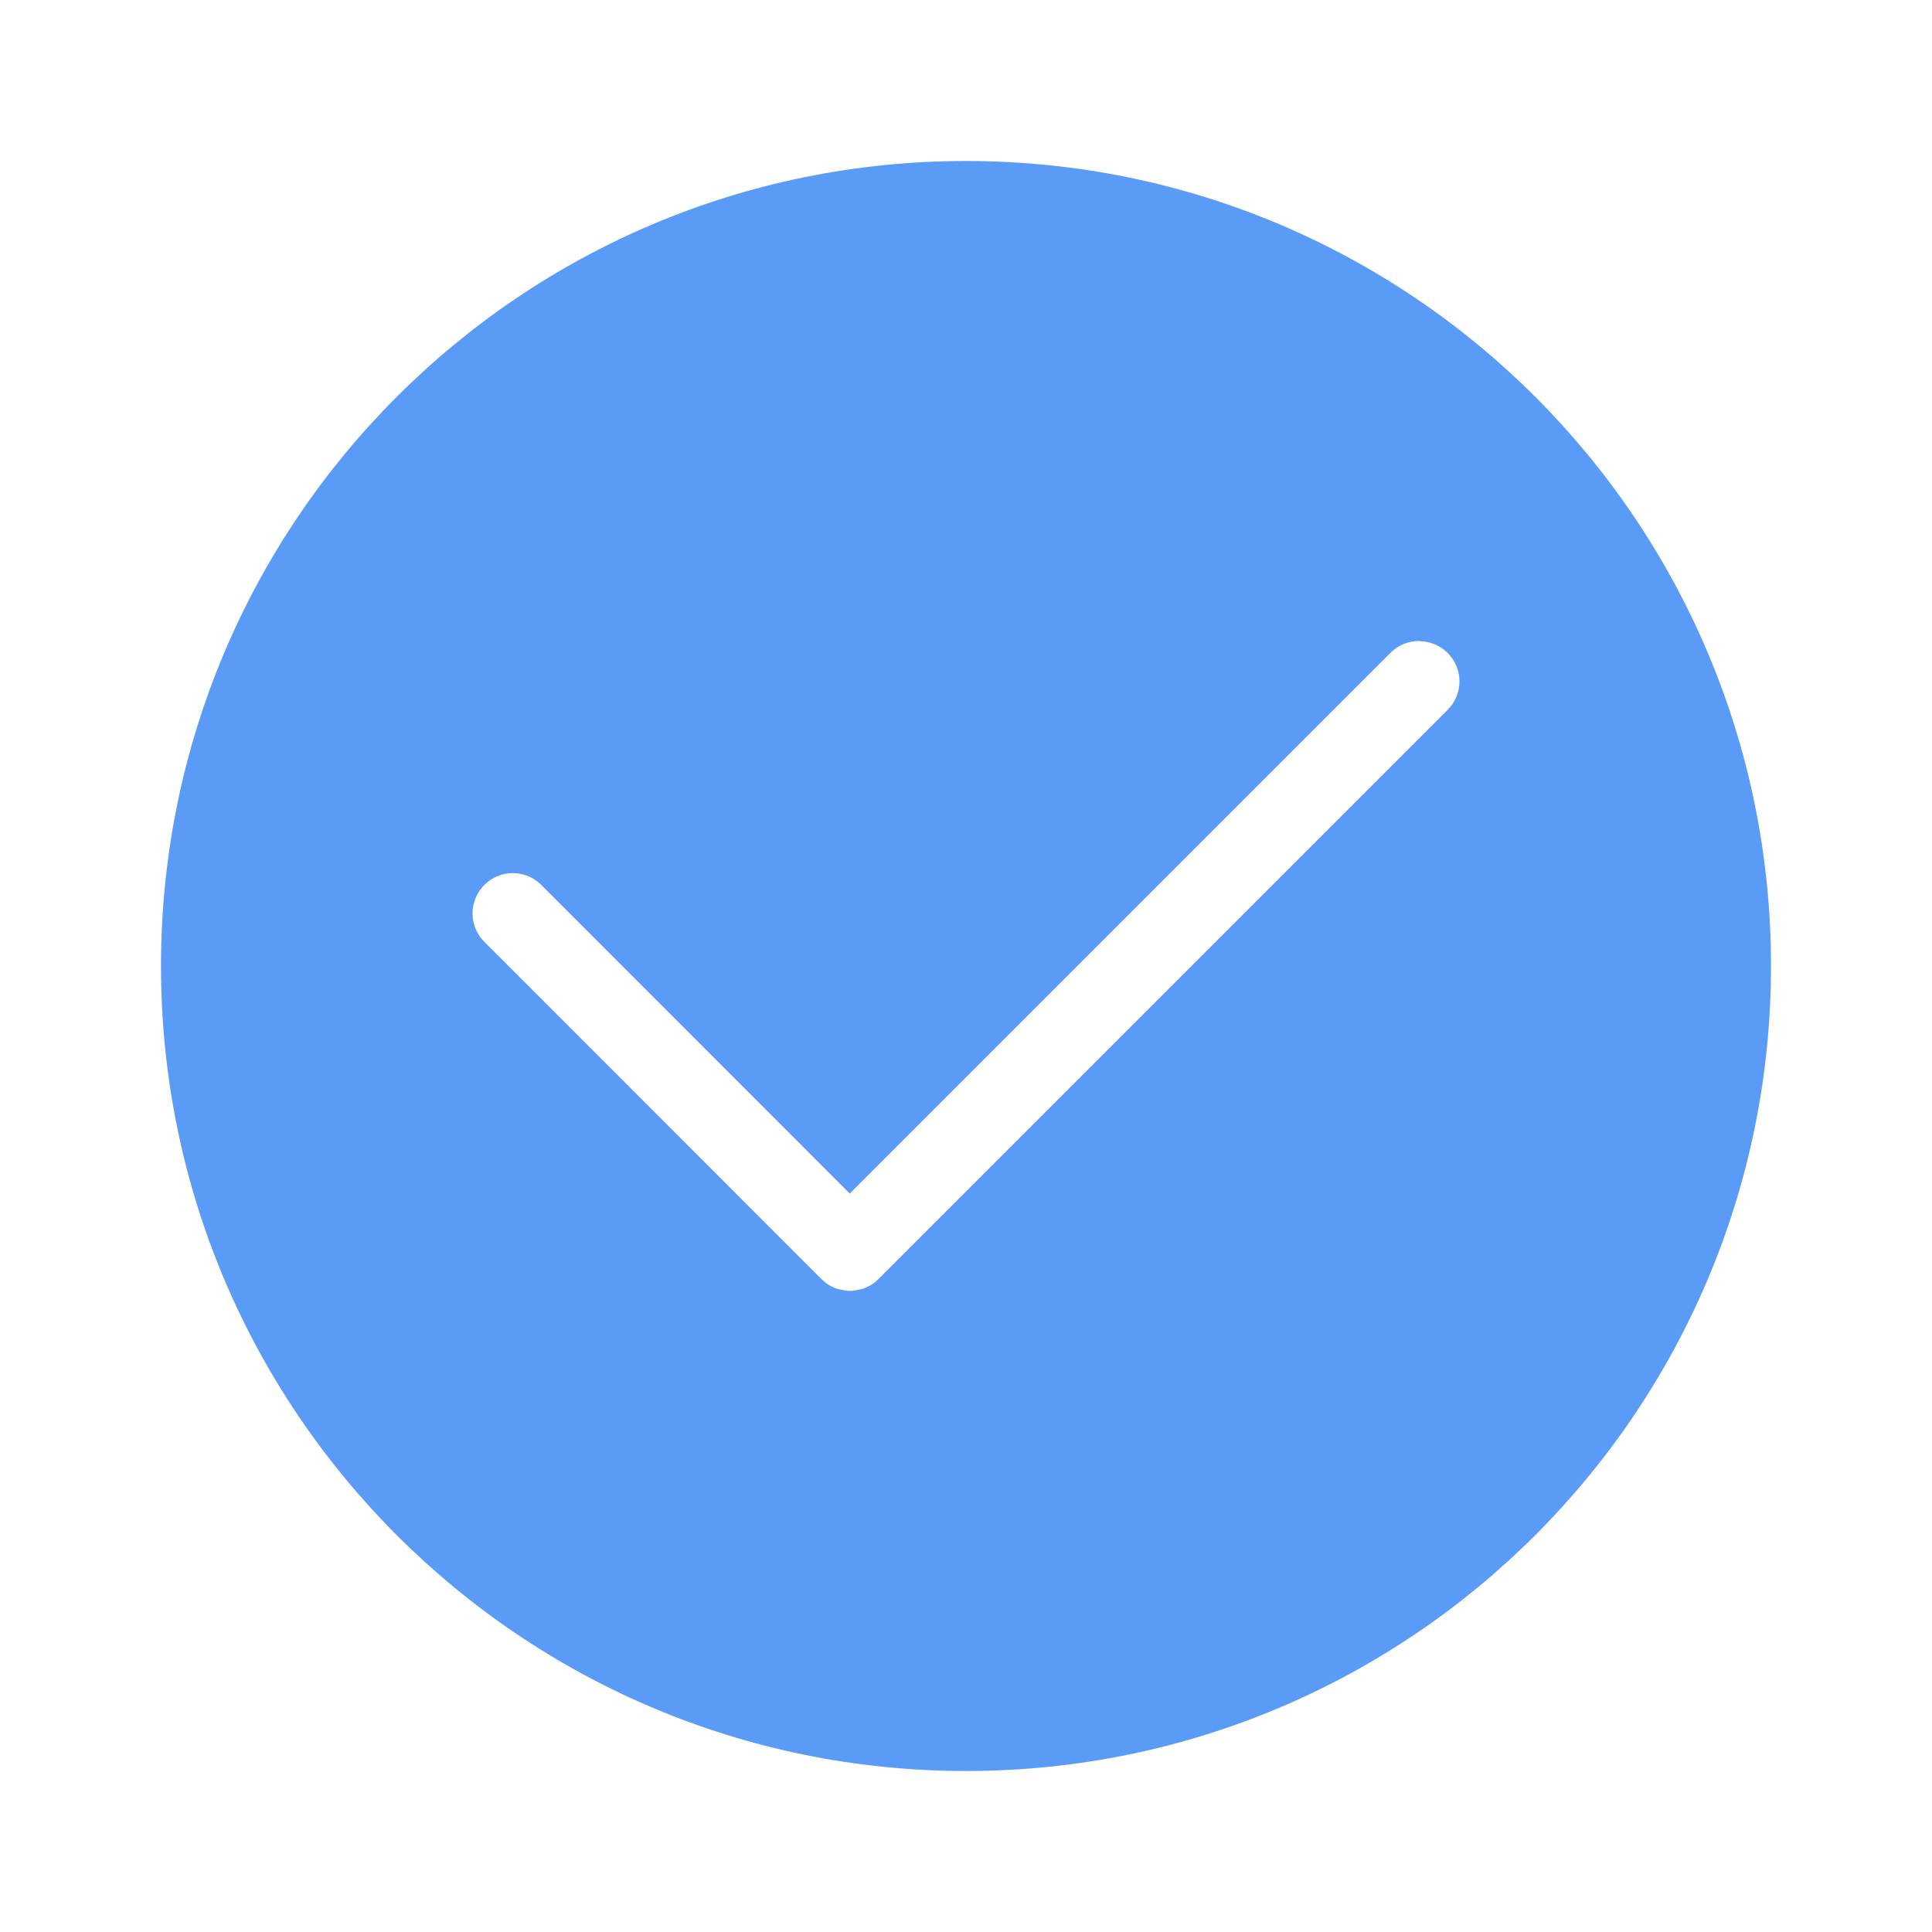
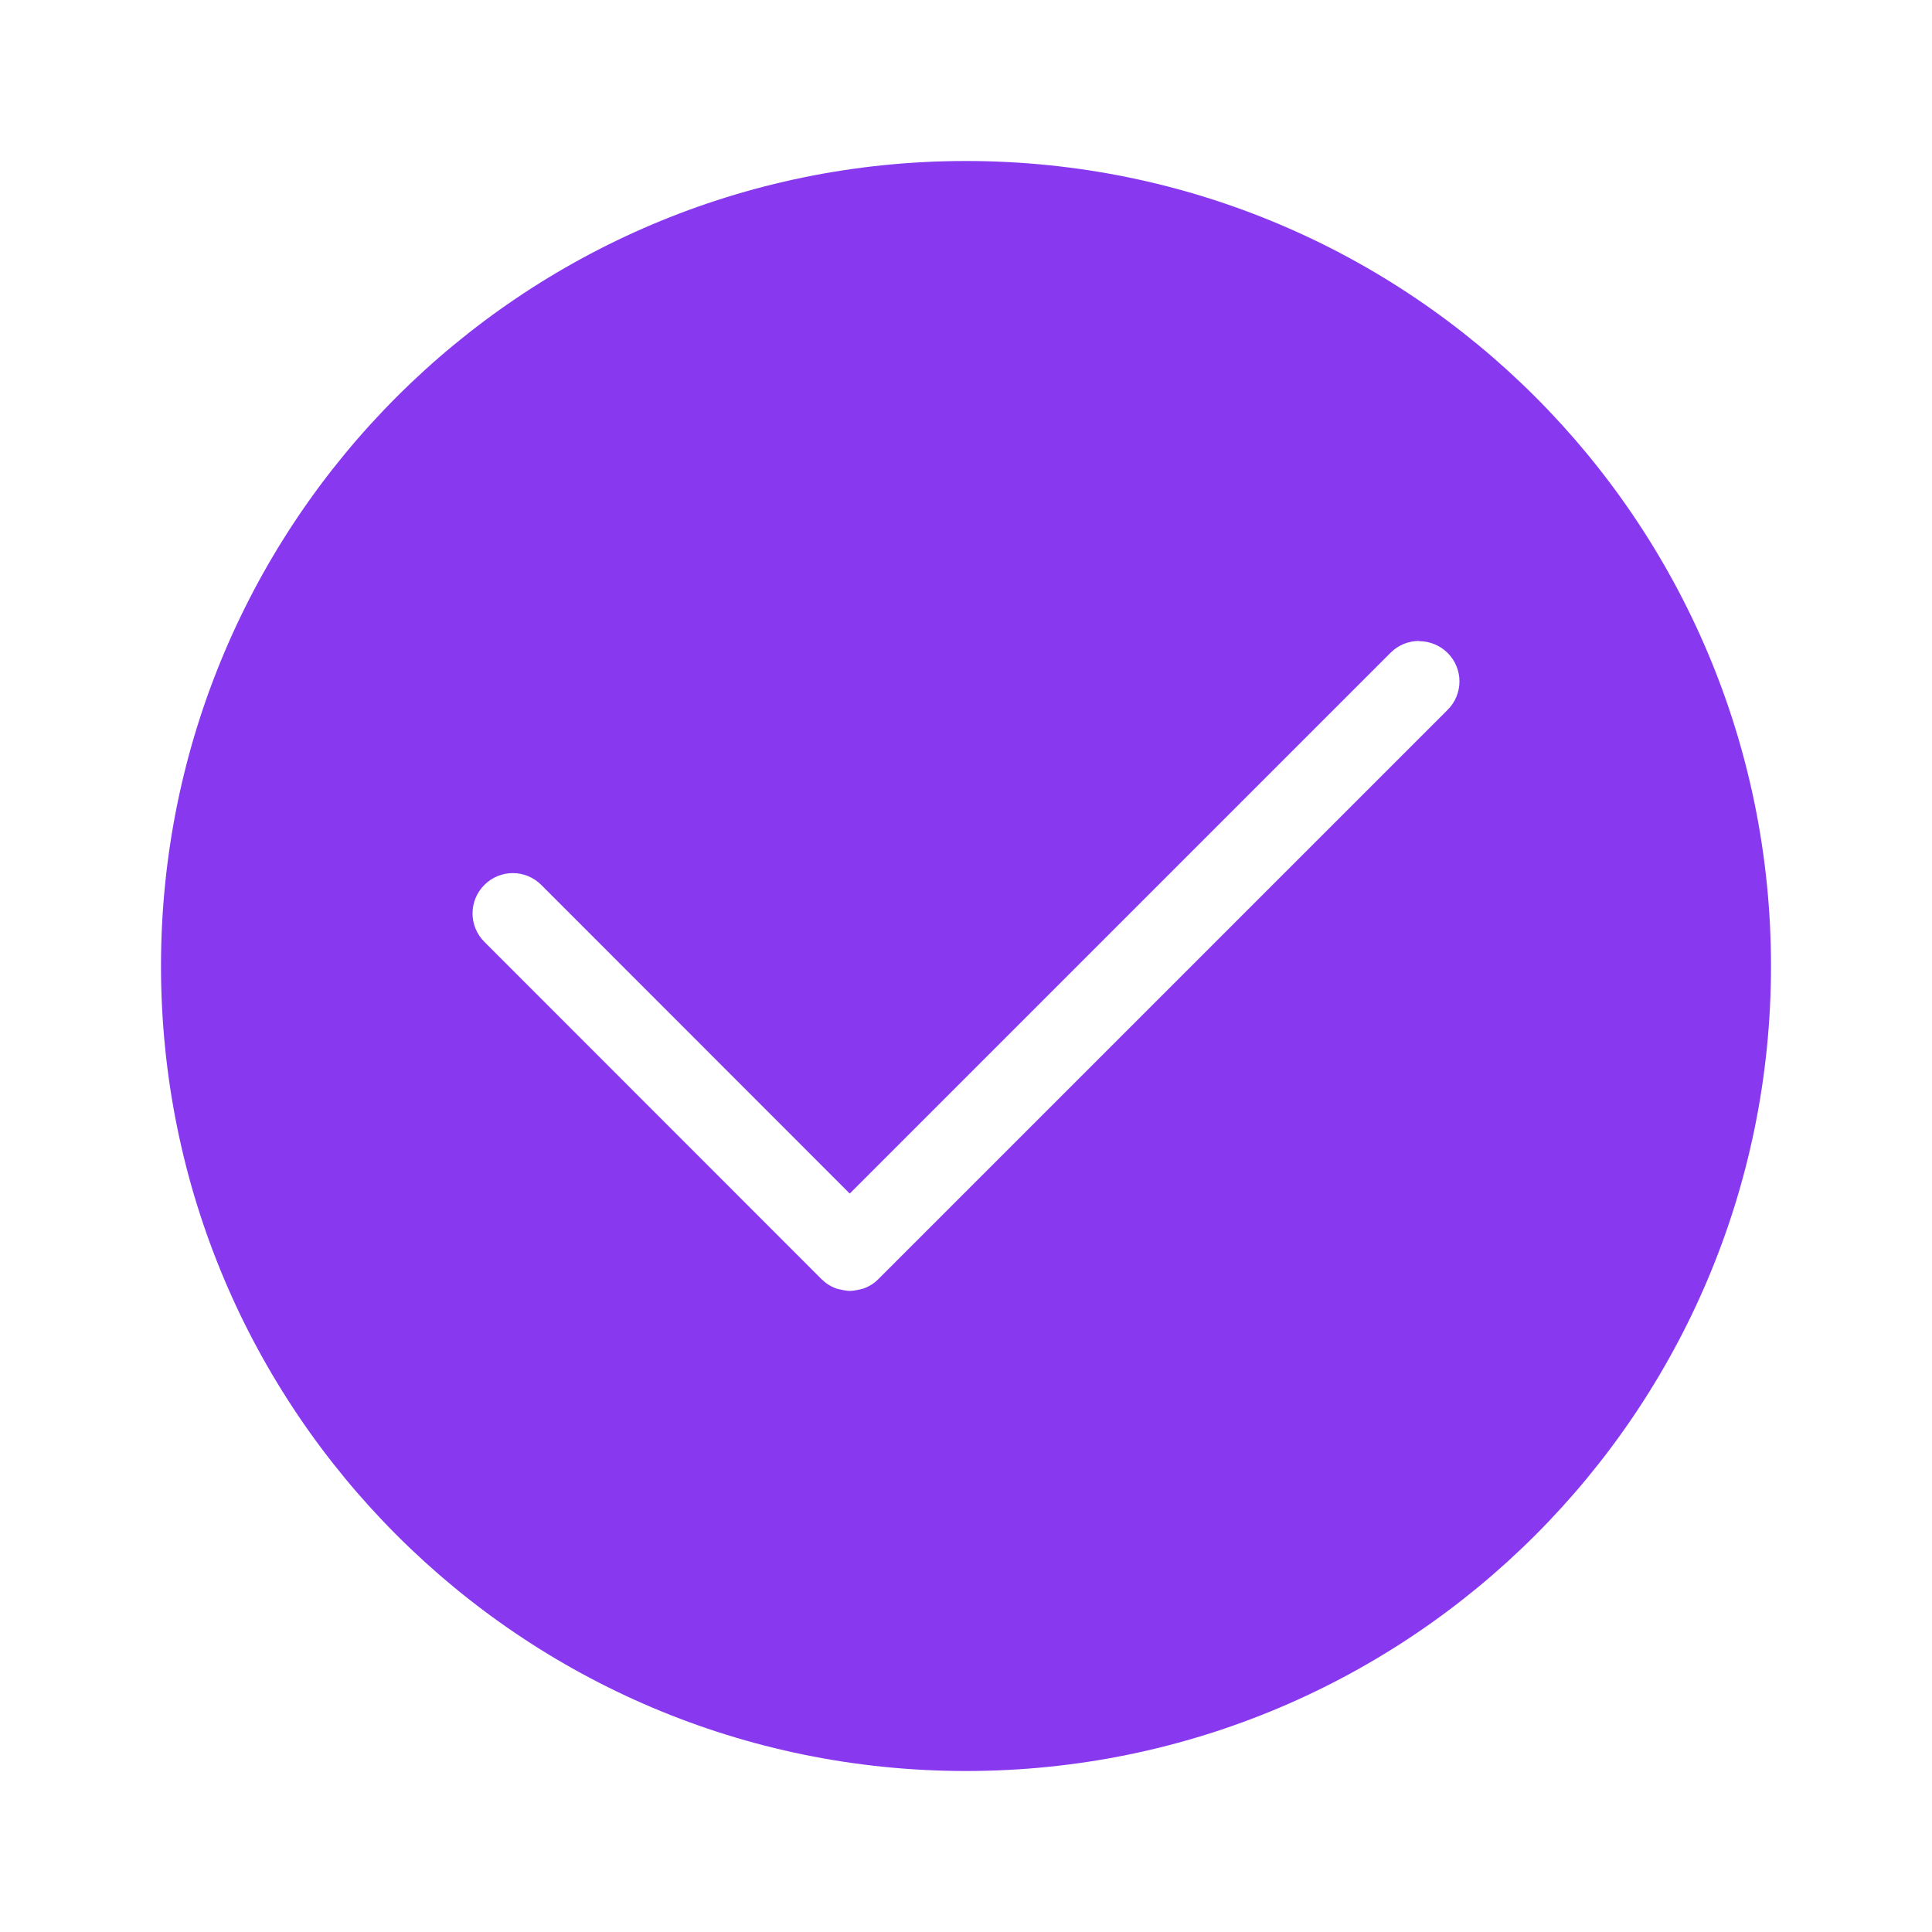
<svg xmlns="http://www.w3.org/2000/svg" width="24" height="24" version="1.1" viewBox="0 0 24 24">
-   <path d="m12 2a10 10 0 0 0-10 10 10 10 0 0 0 10 10 10 10 0 0 0 10-10 10 10 0 0 0-10-10zm5.629 5.963v0.002c0.128-4e-6 0.256 0.049 0.354 0.146 0.196 0.196 0.196 0.511 0 0.707l-7.072 7.072c-0.024 0.024-0.05 0.046-0.078 0.064-0.028 0.018-0.056 0.033-0.086 0.045-0.03 0.012-0.062 0.019-0.094 0.025-0.031 0.006-0.064 0.012-0.096 0.012-0.032 0-0.062-0.006-0.094-0.012-0.031-0.006-0.064-0.013-0.094-0.025-0.03-0.012-0.058-0.027-0.086-0.045-0.014-0.009-0.028-0.021-0.041-0.031-0.013-0.011-0.027-0.023-0.039-0.035l-4.186-4.188c-0.196-0.196-0.196-0.511 0-0.707 0.196-0.196 0.511-0.196 0.707 0l3.832 3.834 6.719-6.719c0.098-0.098 0.226-0.146 0.354-0.146z" fill="#5b9bf8" />
+   <path d="m12 2a10 10 0 0 0-10 10 10 10 0 0 0 10 10 10 10 0 0 0 10-10 10 10 0 0 0-10-10zm5.629 5.963v0.002c0.128-4e-6 0.256 0.049 0.354 0.146 0.196 0.196 0.196 0.511 0 0.707l-7.072 7.072c-0.024 0.024-0.05 0.046-0.078 0.064-0.028 0.018-0.056 0.033-0.086 0.045-0.03 0.012-0.062 0.019-0.094 0.025-0.031 0.006-0.064 0.012-0.096 0.012-0.032 0-0.062-0.006-0.094-0.012-0.031-0.006-0.064-0.013-0.094-0.025-0.03-0.012-0.058-0.027-0.086-0.045-0.014-0.009-0.028-0.021-0.041-0.031-0.013-0.011-0.027-0.023-0.039-0.035l-4.186-4.188c-0.196-0.196-0.196-0.511 0-0.707 0.196-0.196 0.511-0.196 0.707 0l3.832 3.834 6.719-6.719c0.098-0.098 0.226-0.146 0.354-0.146z" fill="#8839ef" />
</svg>
